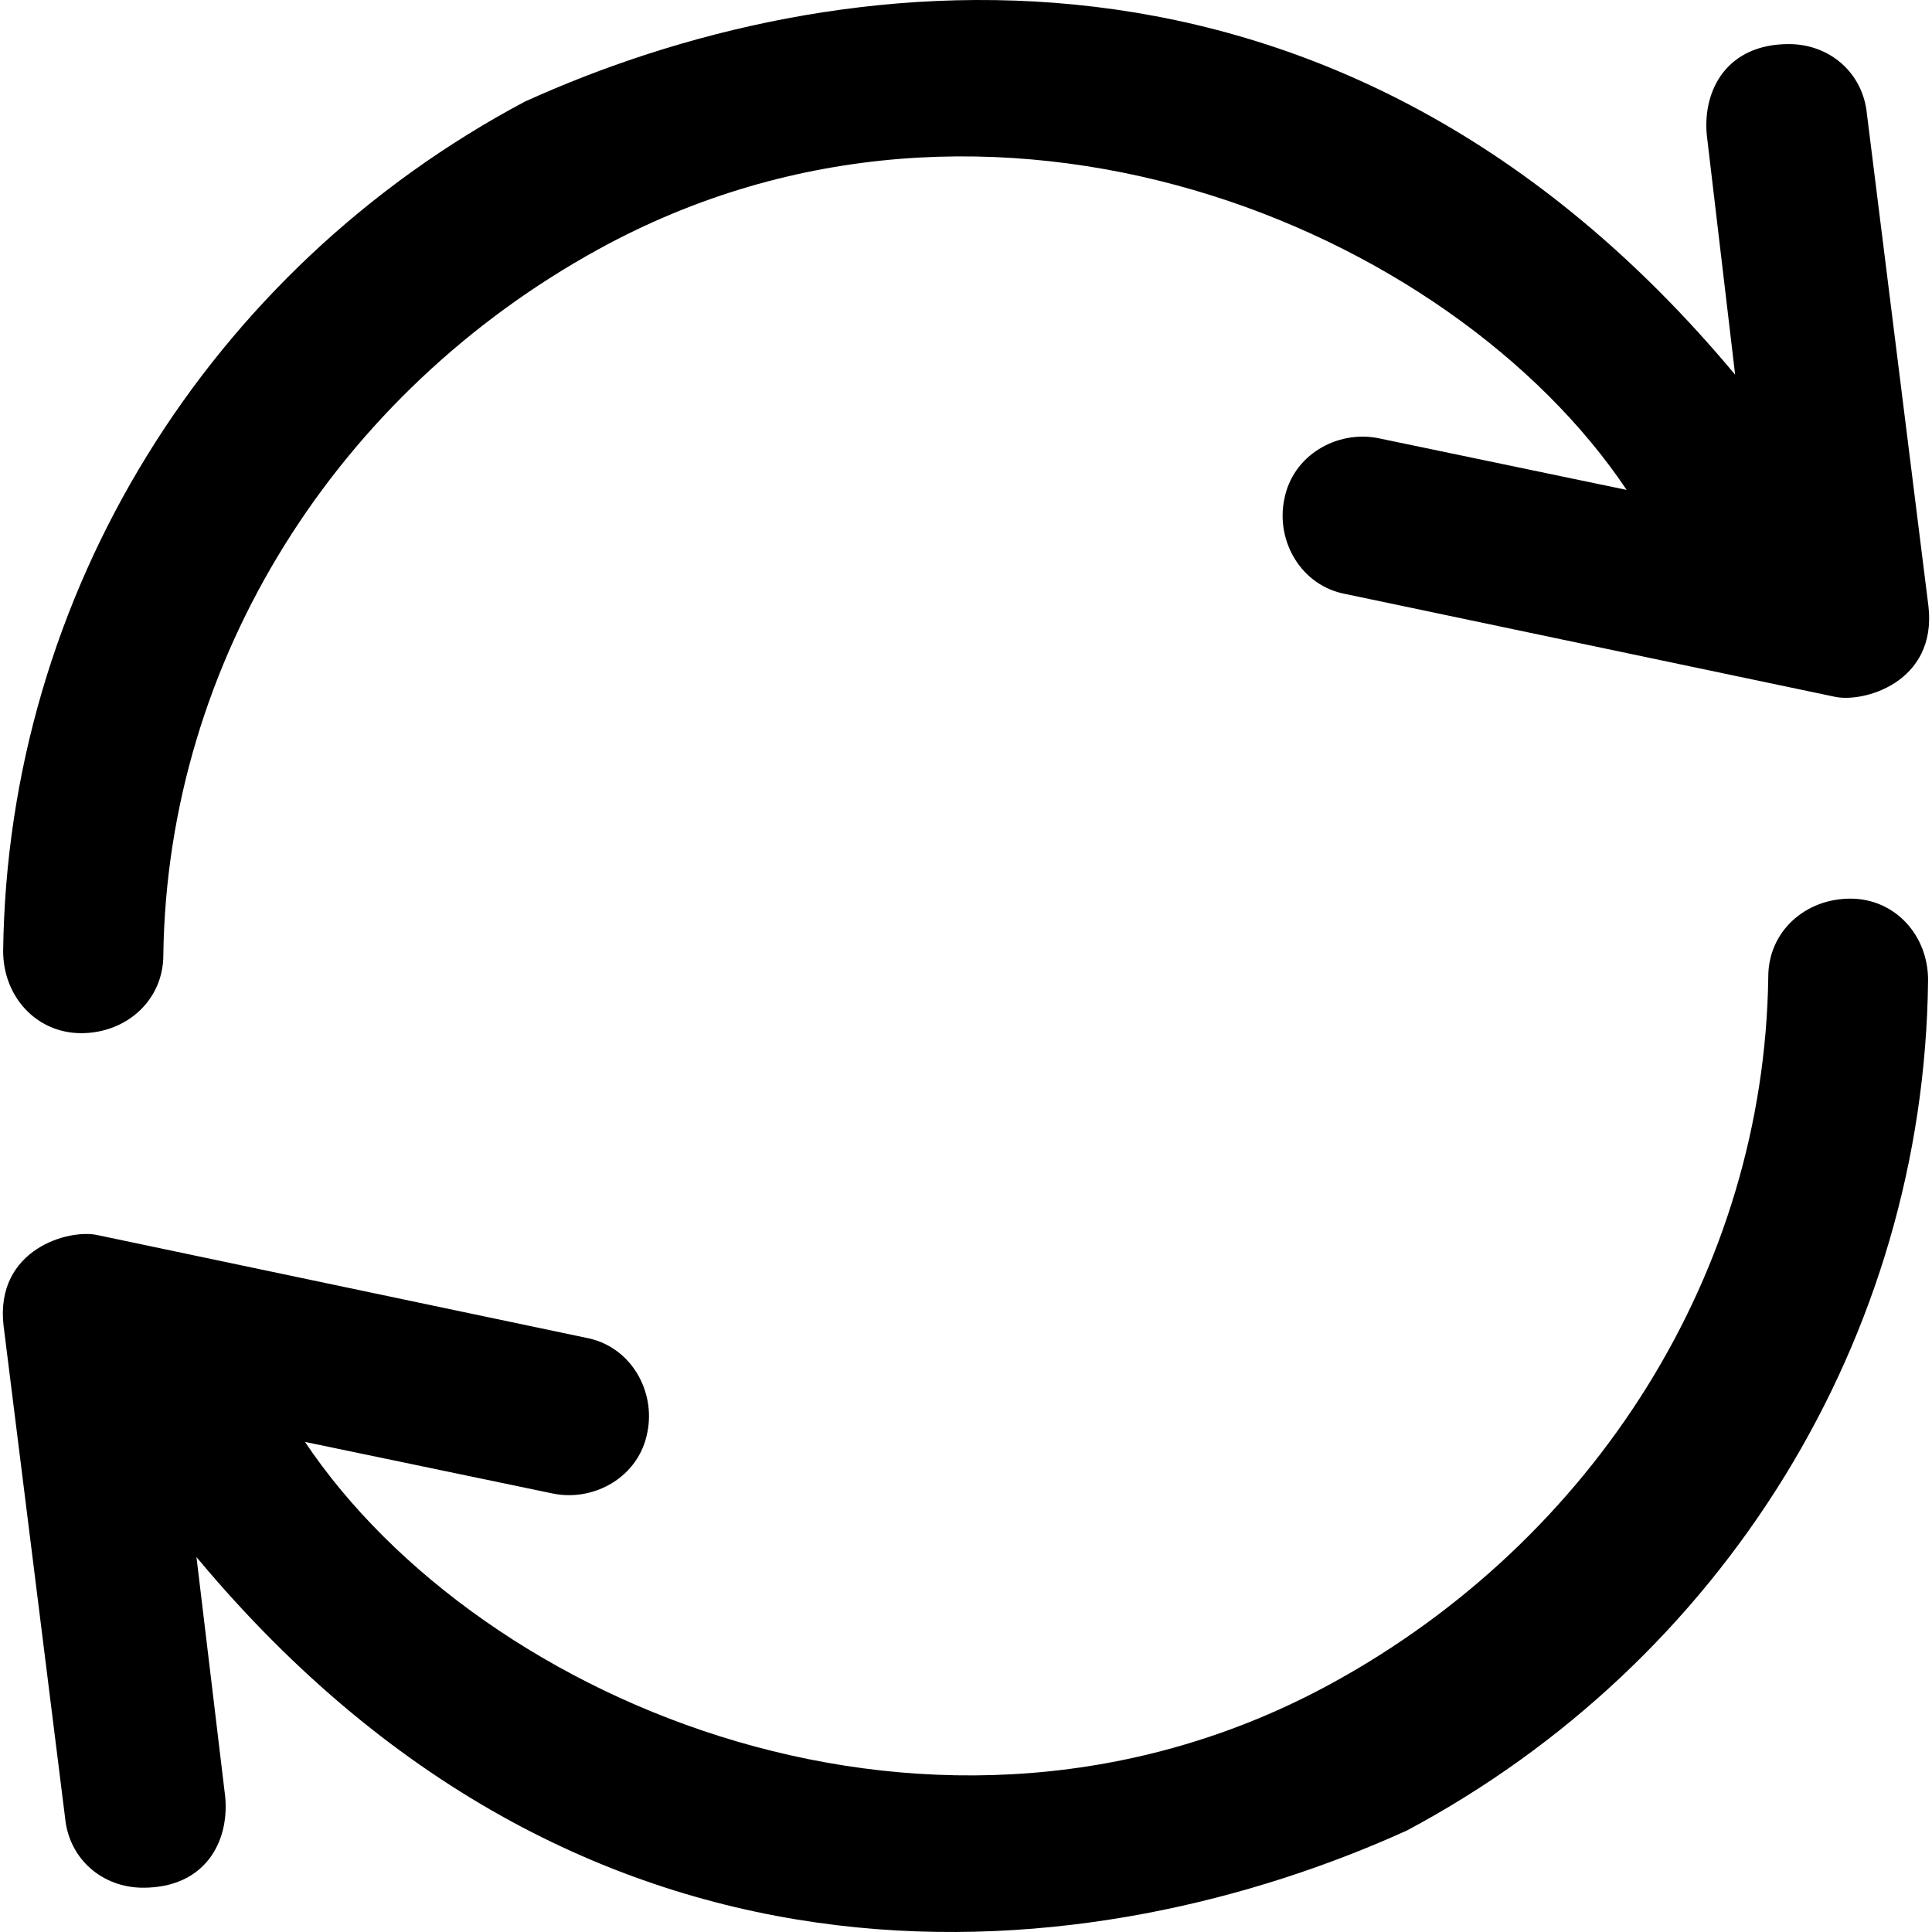
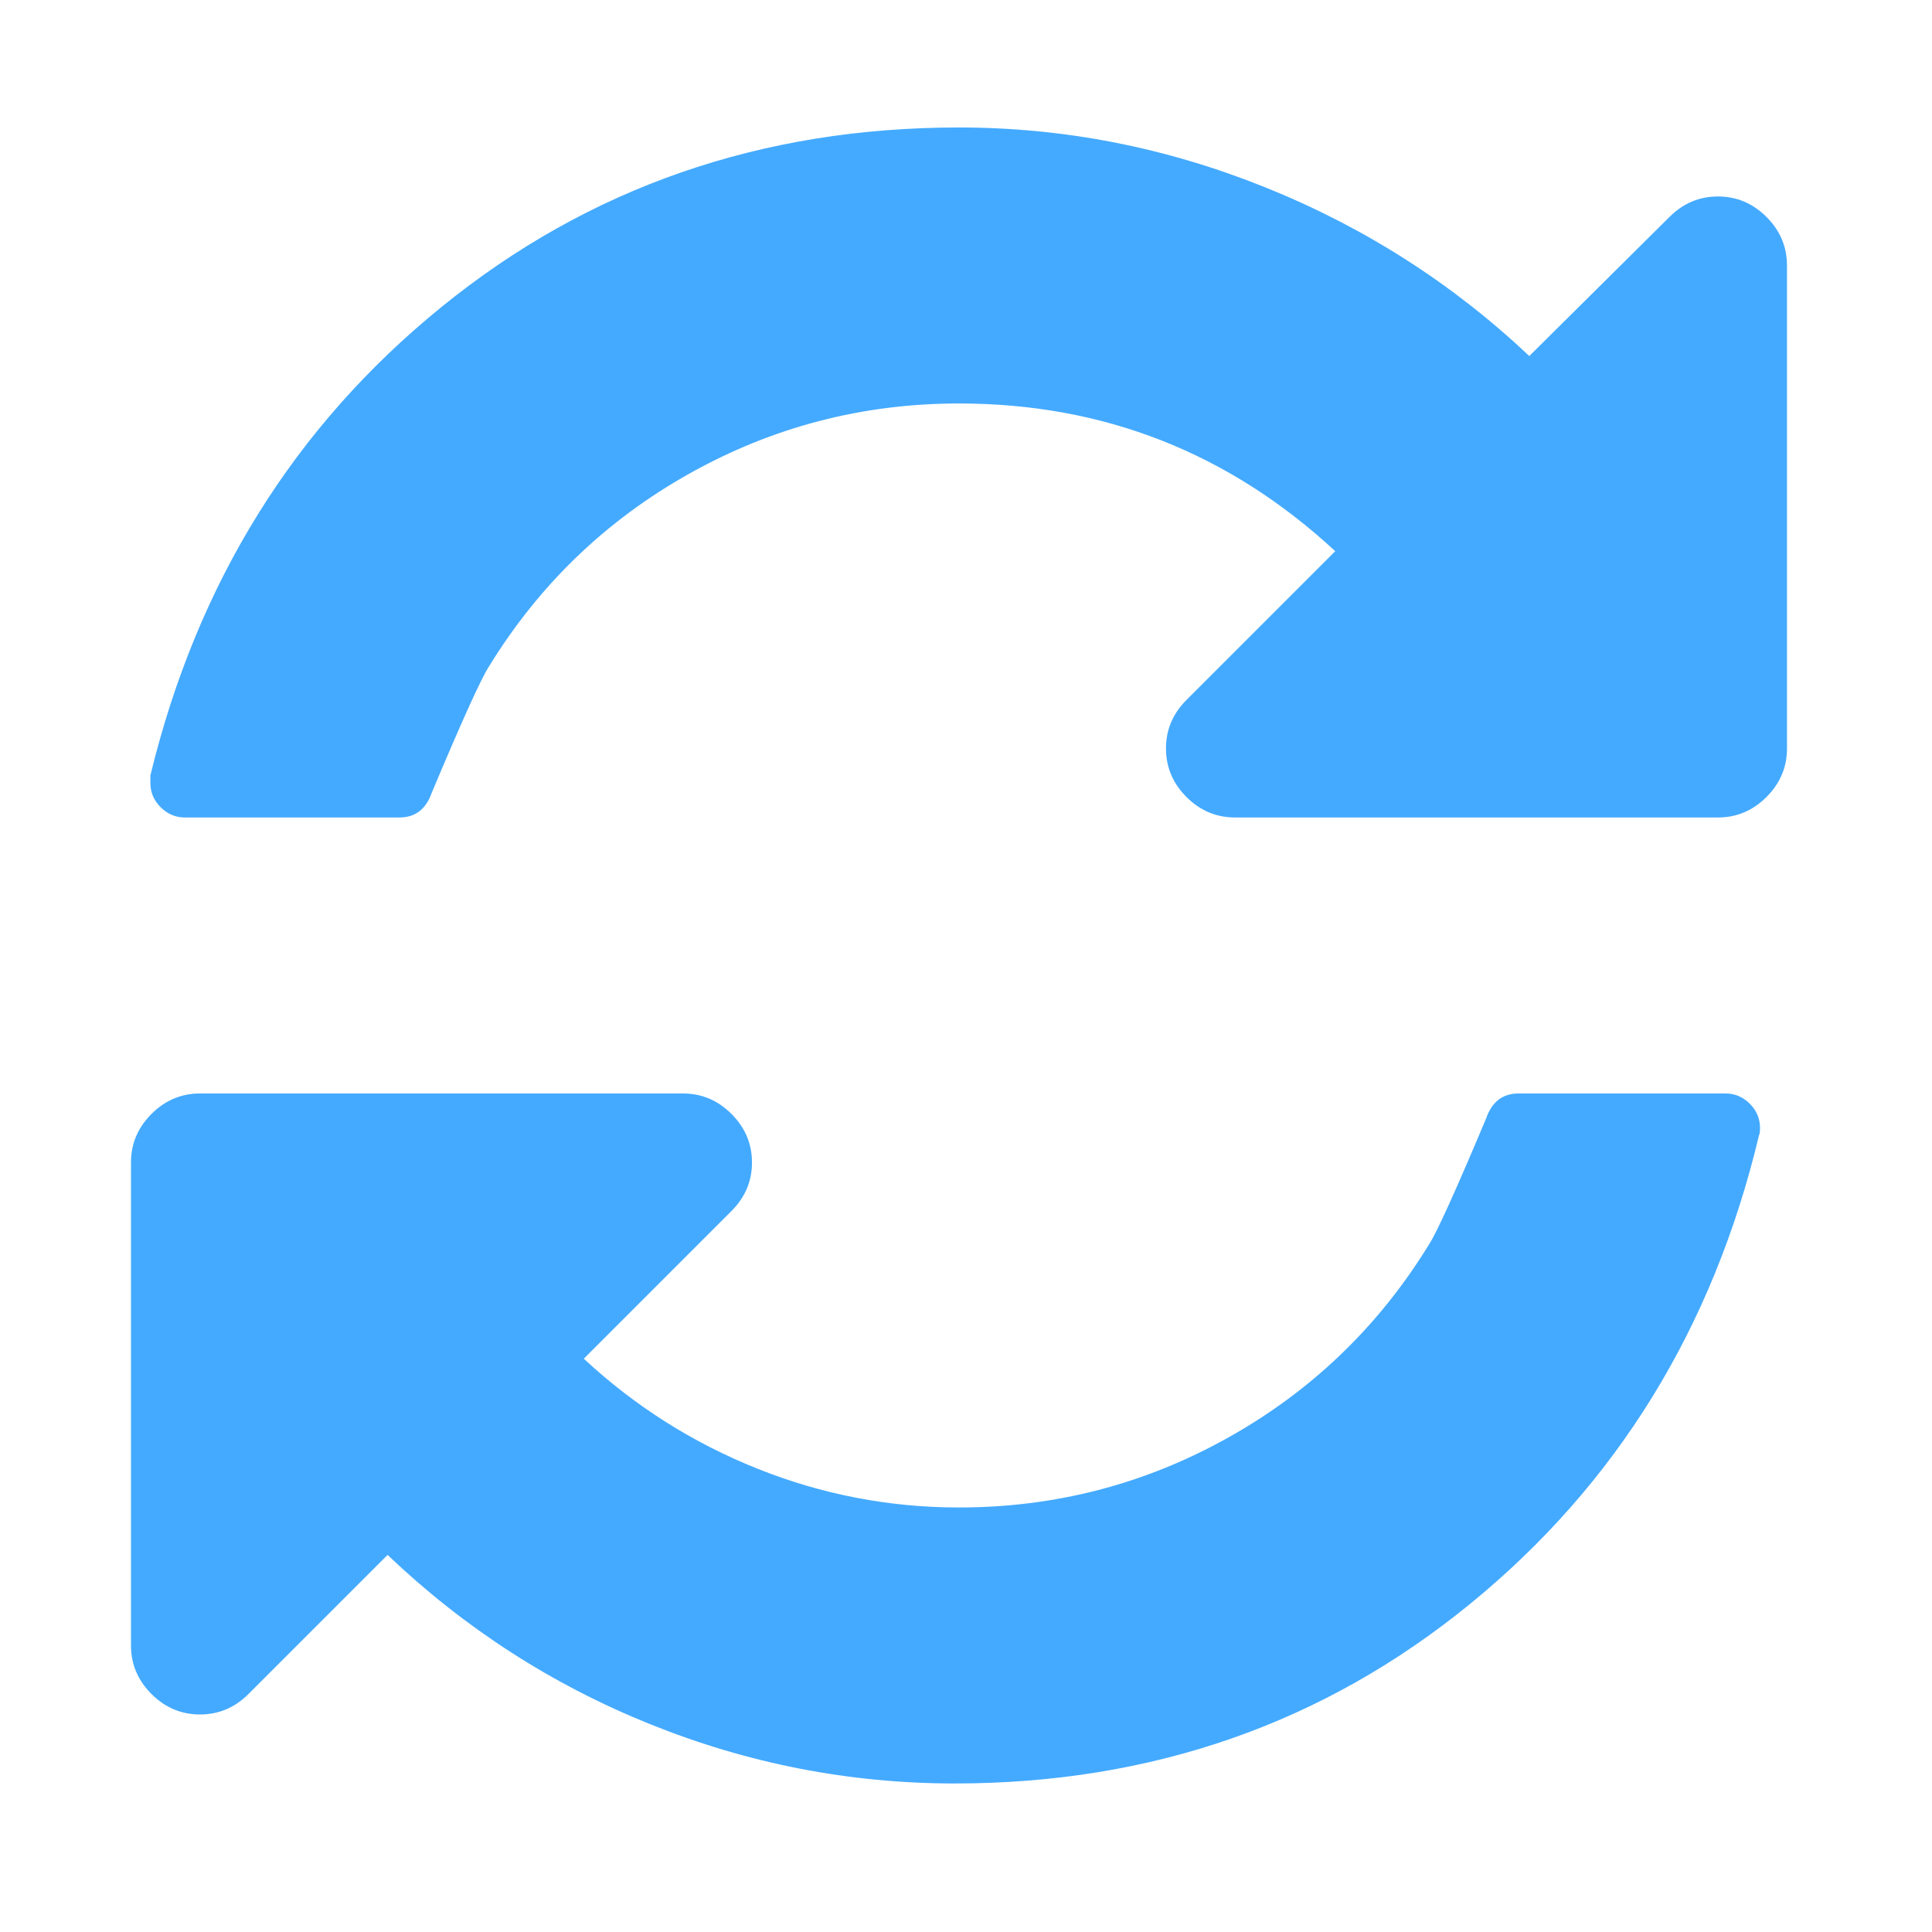
- <svg xmlns="http://www.w3.org/2000/svg" fill="#000000" height="800px" width="800px" version="1.1" id="Capa_1" viewBox="0 0 489.698 489.698" xml:space="preserve">
-   <g>
-     <g>
-       <path d="M468.999,227.774c-11.4,0-20.8,8.3-20.8,19.8c-1,74.9-44.2,142.6-110.3,178.9c-99.6,54.7-216,5.6-260.6-61l62.9,13.1    c10.4,2.1,21.8-4.2,23.9-15.6c2.1-10.4-4.2-21.8-15.6-23.9l-123.7-26c-7.2-1.7-26.1,3.5-23.9,22.9l15.6,124.8    c1,10.4,9.4,17.7,19.8,17.7c15.5,0,21.8-11.4,20.8-22.9l-7.3-60.9c101.1,121.3,229.4,104.4,306.8,69.3    c80.1-42.7,131.1-124.8,132.1-215.4C488.799,237.174,480.399,227.774,468.999,227.774z" />
-       <path d="M20.599,261.874c11.4,0,20.8-8.3,20.8-19.8c1-74.9,44.2-142.6,110.3-178.9c99.6-54.7,216-5.6,260.6,61l-62.9-13.1    c-10.4-2.1-21.8,4.2-23.9,15.6c-2.1,10.4,4.2,21.8,15.6,23.9l123.8,26c7.2,1.7,26.1-3.5,23.9-22.9l-15.6-124.8    c-1-10.4-9.4-17.7-19.8-17.7c-15.5,0-21.8,11.4-20.8,22.9l7.2,60.9c-101.1-121.2-229.4-104.4-306.8-69.2    c-80.1,42.6-131.1,124.8-132.2,215.3C0.799,252.574,9.199,261.874,20.599,261.874z" />
-     </g>
+ <svg xmlns="http://www.w3.org/2000/svg" fill="#44aaff" version="1.1" viewBox="0 -256 1792 1792" xml:space="preserve" stroke-width="0">
+   <g transform="matrix(1,0,0,-1,121.4915,1270.237)">
+     <path d="m 1511,480 q 0,-5 -1,-7 Q 1446,205 1242,38.5 1038,-128 764,-128 618,-128 481.5,-73 345,-18 238,84 L 109,-45 Q 90,-64 64,-64 38,-64 19,-45 0,-26 0,0 v 448 q 0,26 19,45 19,19 45,19 h 448 q 26,0 45,-19 19,-19 19,-45 0,-26 -19,-45 L 420,266 q 71,-66 161,-102 90,-36 187,-36 134,0 250,65 116,65 186,179 11,17 53,117 8,23 30,23 h 192 q 13,0 22.5,-9.5 9.5,-9.5 9.5,-22.5 z m 25,800 V 832 q 0,-26 -19,-45 -19,-19 -45,-19 h -448 q -26,0 -45,19 -19,19 -19,45 0,26 19,45 l 138,138 Q 969,1152 768,1152 634,1152 518,1087 402,1022 332,908 321,891 279,791 271,768 249,768 H 50 Q 37,768 27.5,777.5 18,787 18,800 v 7 q 65,268 270,434.5 205,166.5 480,166.5 146,0 284,-55.5 138,-55.5 245,-156.5 l 130,129 q 19,19 45,19 26,0 45,-19 19,-19 19,-45 z" />
  </g>
</svg>
